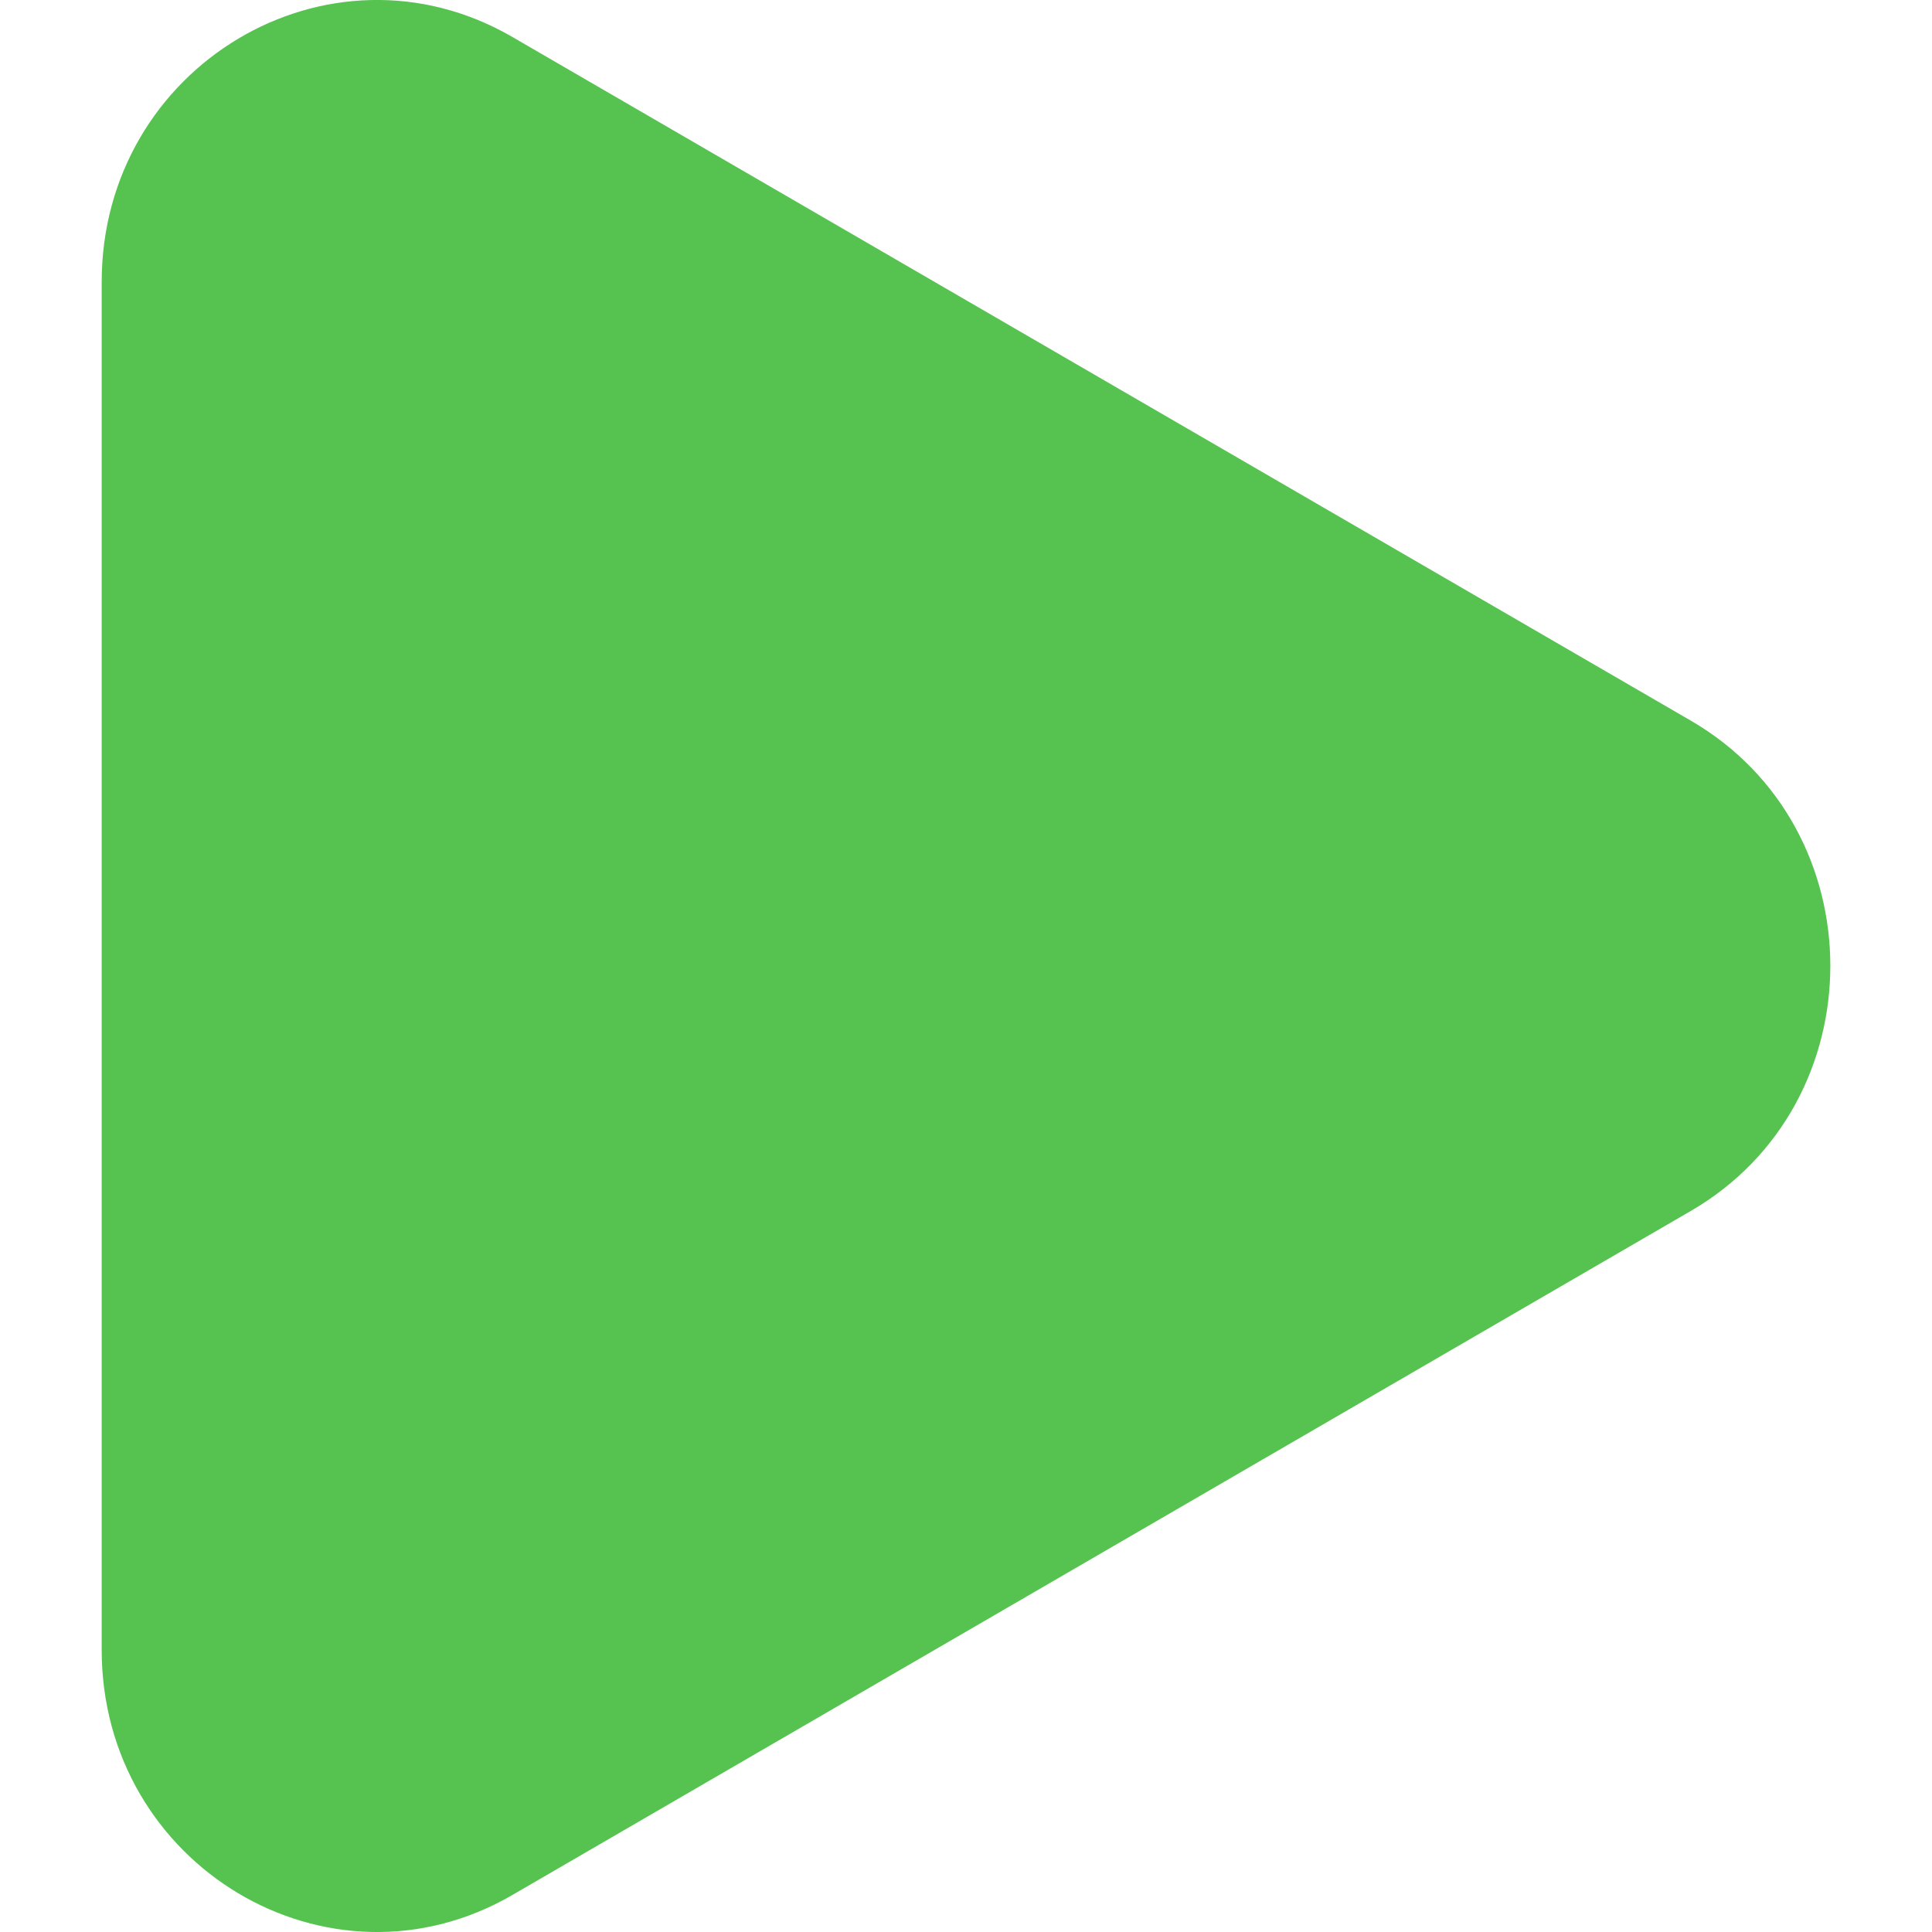
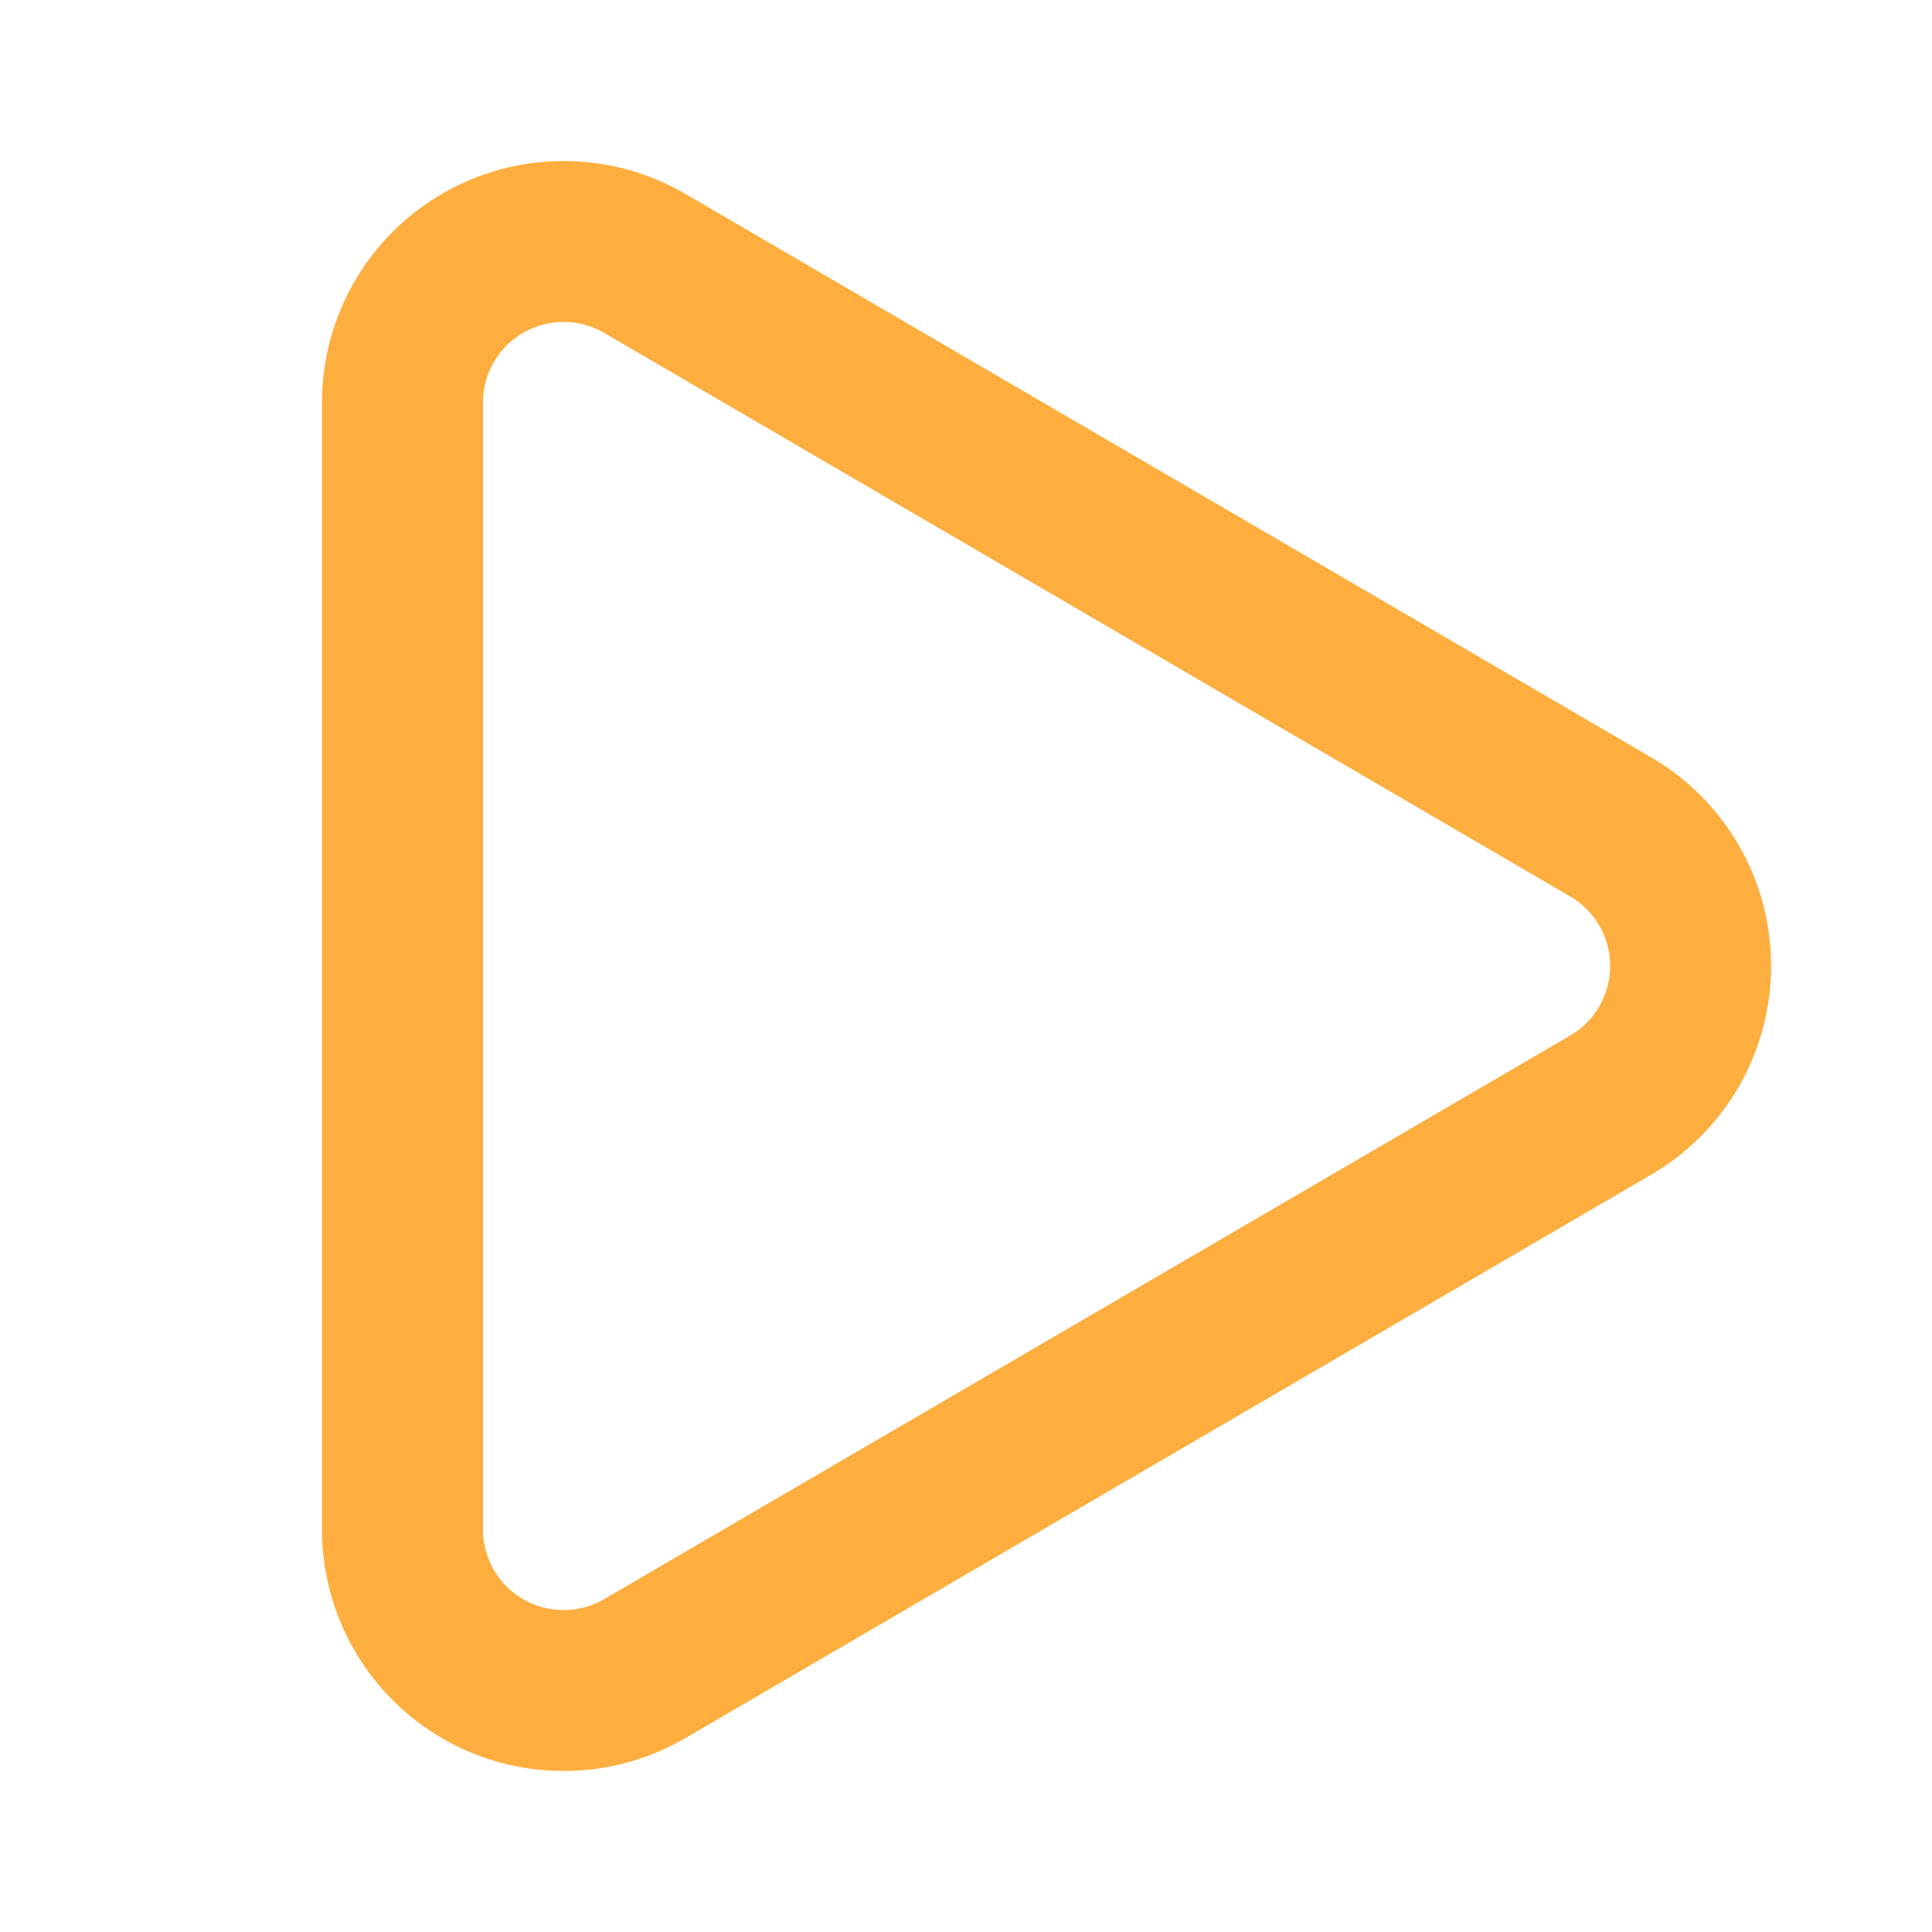
- <svg xmlns="http://www.w3.org/2000/svg" width="64" height="64" viewBox="0 0 17 19" fill="none">
-   <path d="M4.038 0.363C2.233 -0.682 0 0.652 0 2.774V16.225C0 18.348 2.235 19.683 4.039 18.636L15.628 11.909C17.458 10.847 17.457 8.148 15.628 7.087L4.038 0.363Z" fill="#56C351" />
+ <svg xmlns="http://www.w3.org/2000/svg" width="64" height="64" viewBox="0 0 16 16" fill="none">
+   <path d="M3.333 3.333C3.333 3.099 3.395 2.868 3.513 2.665C3.63 2.462 3.799 2.294 4.003 2.177C4.206 2.06 4.437 1.999 4.671 2C4.906 2 5.136 2.063 5.339 2.181L13.337 6.847C13.539 6.964 13.706 7.132 13.823 7.334C13.939 7.536 14.001 7.765 14.001 7.999C14.001 8.232 13.94 8.461 13.824 8.664C13.708 8.866 13.54 9.035 13.339 9.152L5.339 13.819C5.136 13.937 4.906 14 4.671 14C4.437 14.001 4.206 13.94 4.003 13.823C3.799 13.706 3.63 13.538 3.513 13.335C3.395 13.132 3.333 12.901 3.333 12.667V3.333Z" stroke="#FEAE3F" stroke-width="1.333" stroke-linecap="round" stroke-linejoin="round" />
</svg>
